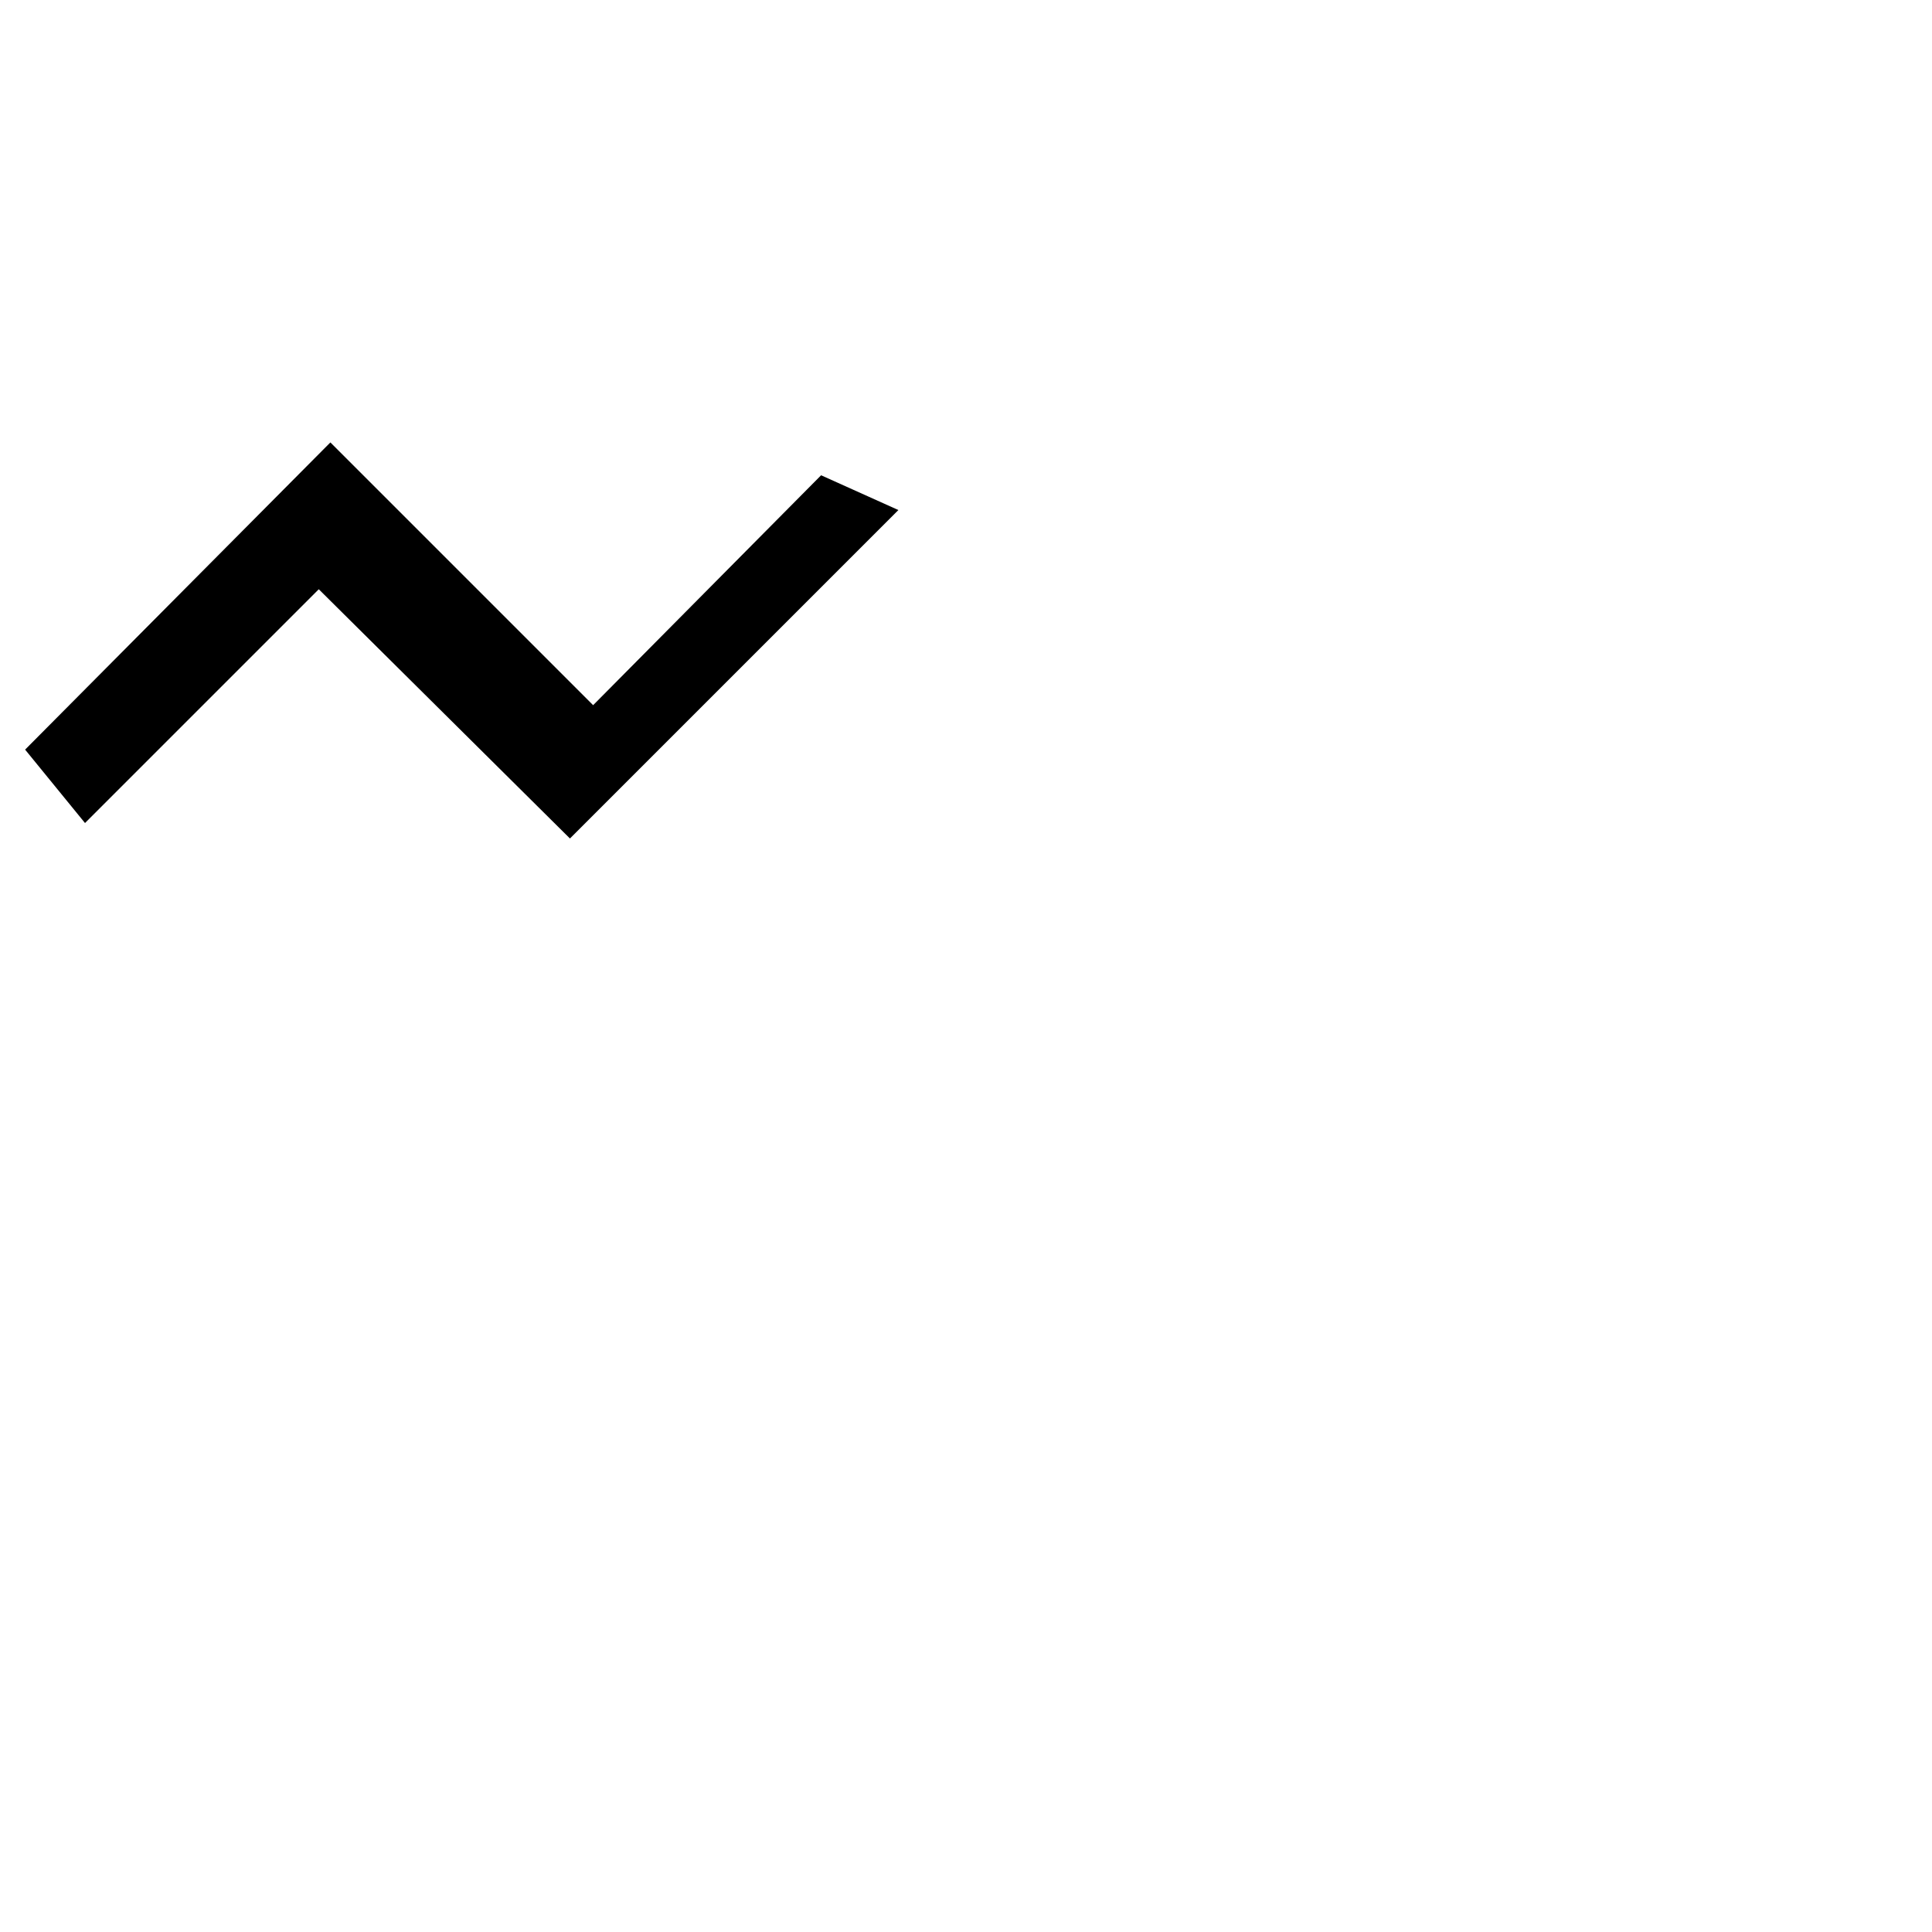
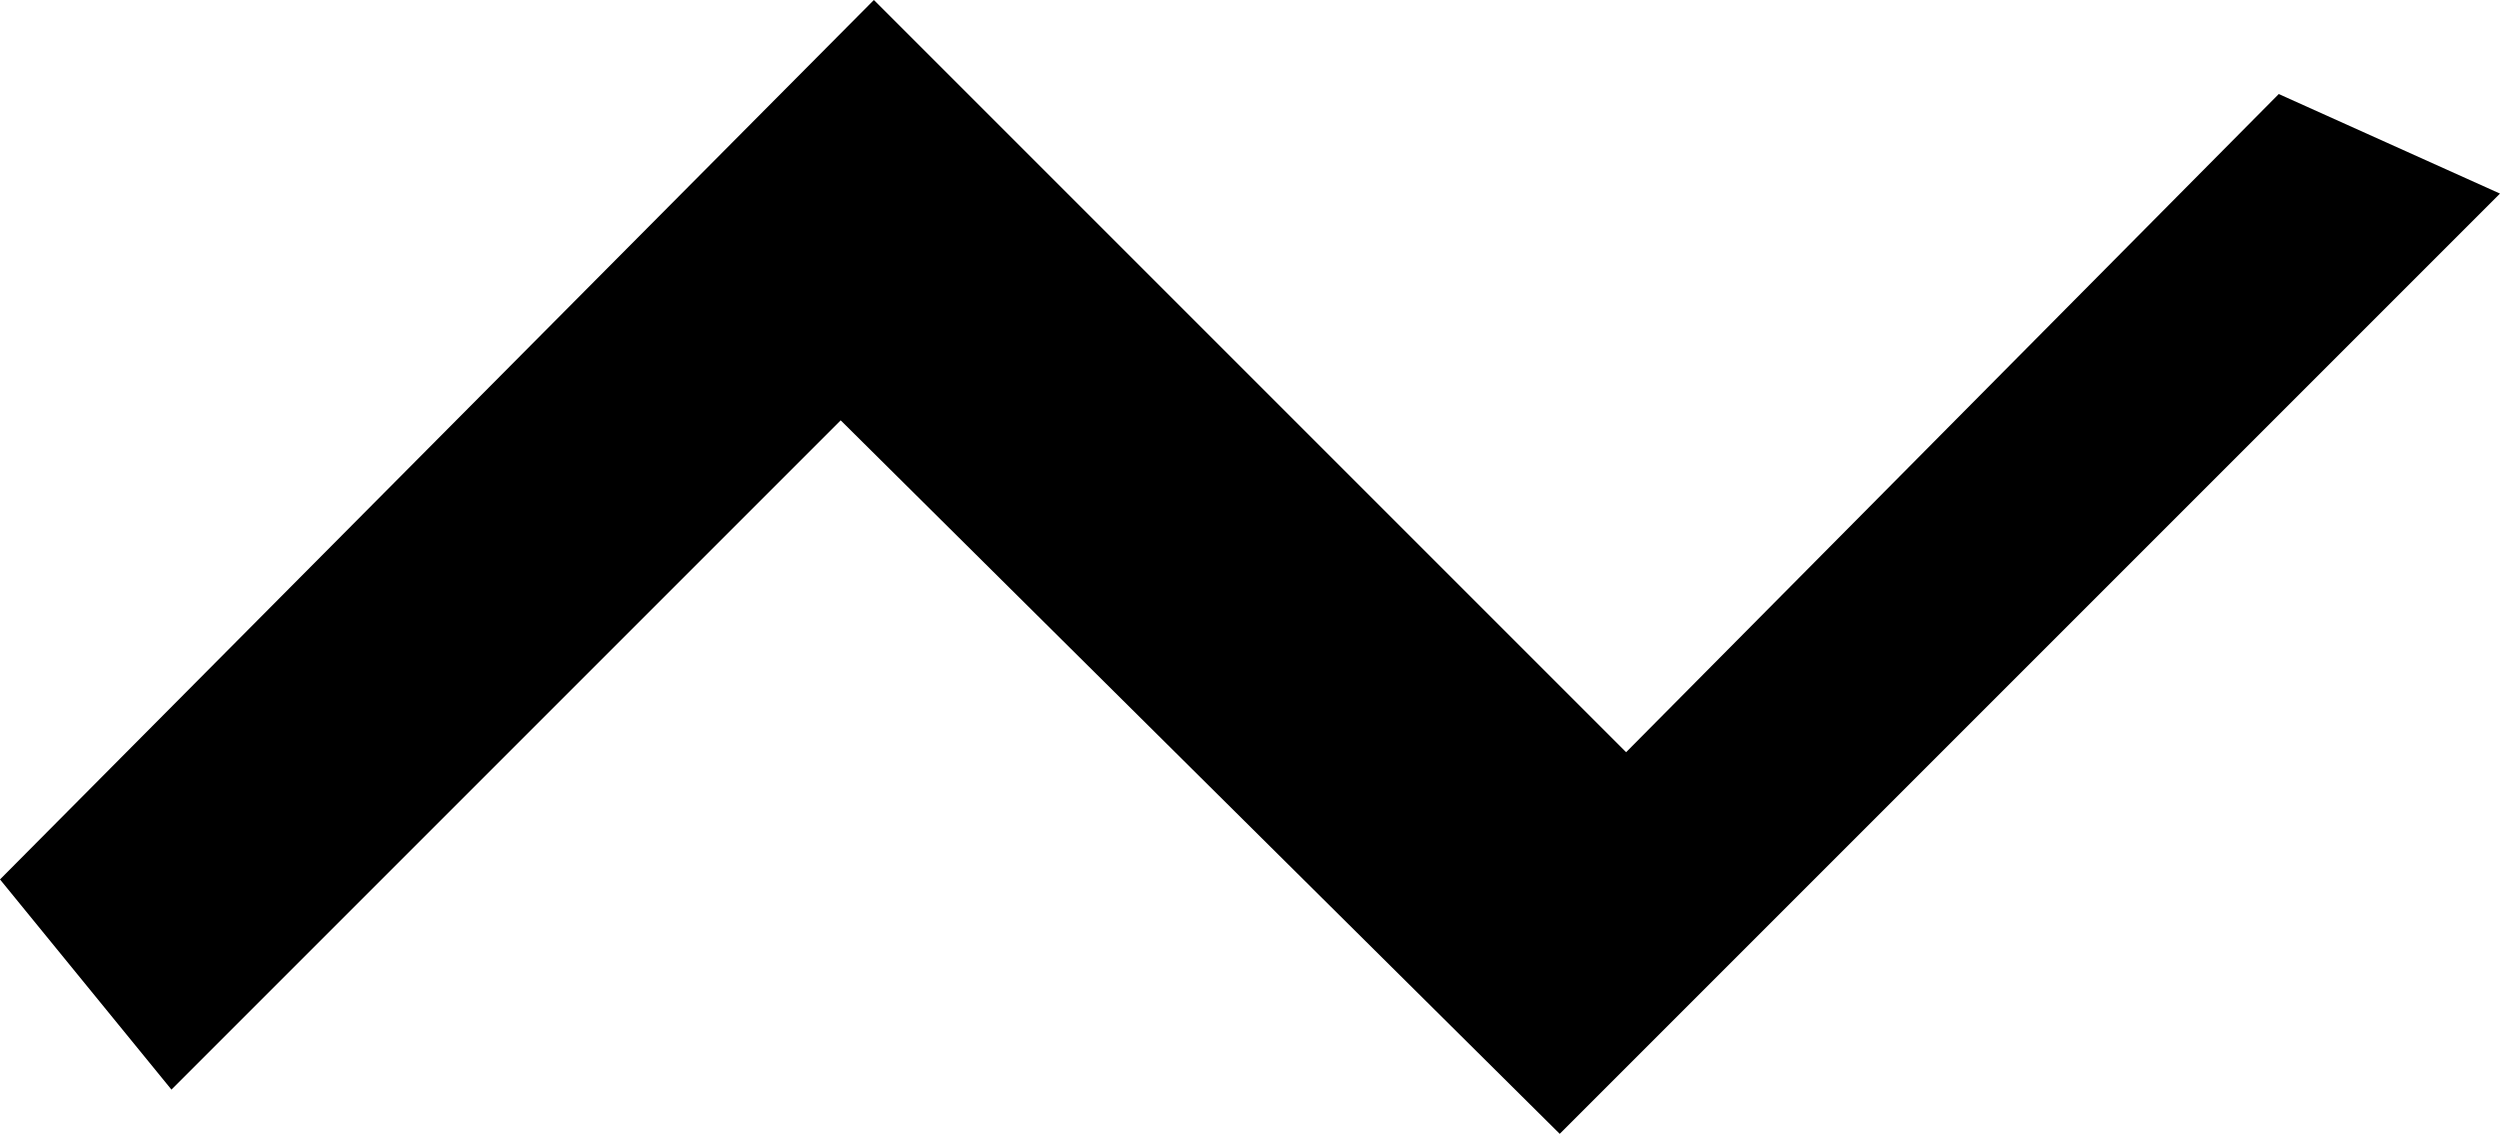
- <svg xmlns="http://www.w3.org/2000/svg" version="1.1" width="100" height="100" viewBox="0 -200 1000 1000" id="svg3073">
+ <svg xmlns="http://www.w3.org/2000/svg" version="1.1" width="45.2" height="20.5" viewBox="0 -200 452 205" id="svg3073">
  <defs id="defs3081" />
-   <g transform="matrix(1,0,0,-1,0,800)" id="g3075">
+   <g transform="matrix(1,0,0,-1,-13,571)" id="g3075">
    <path d="M 465,736 295,566 165,695 44,574 13,612 171,771 307,635 425,754 z" id="path3077" style="fill:currentColor" />
  </g>
</svg>
